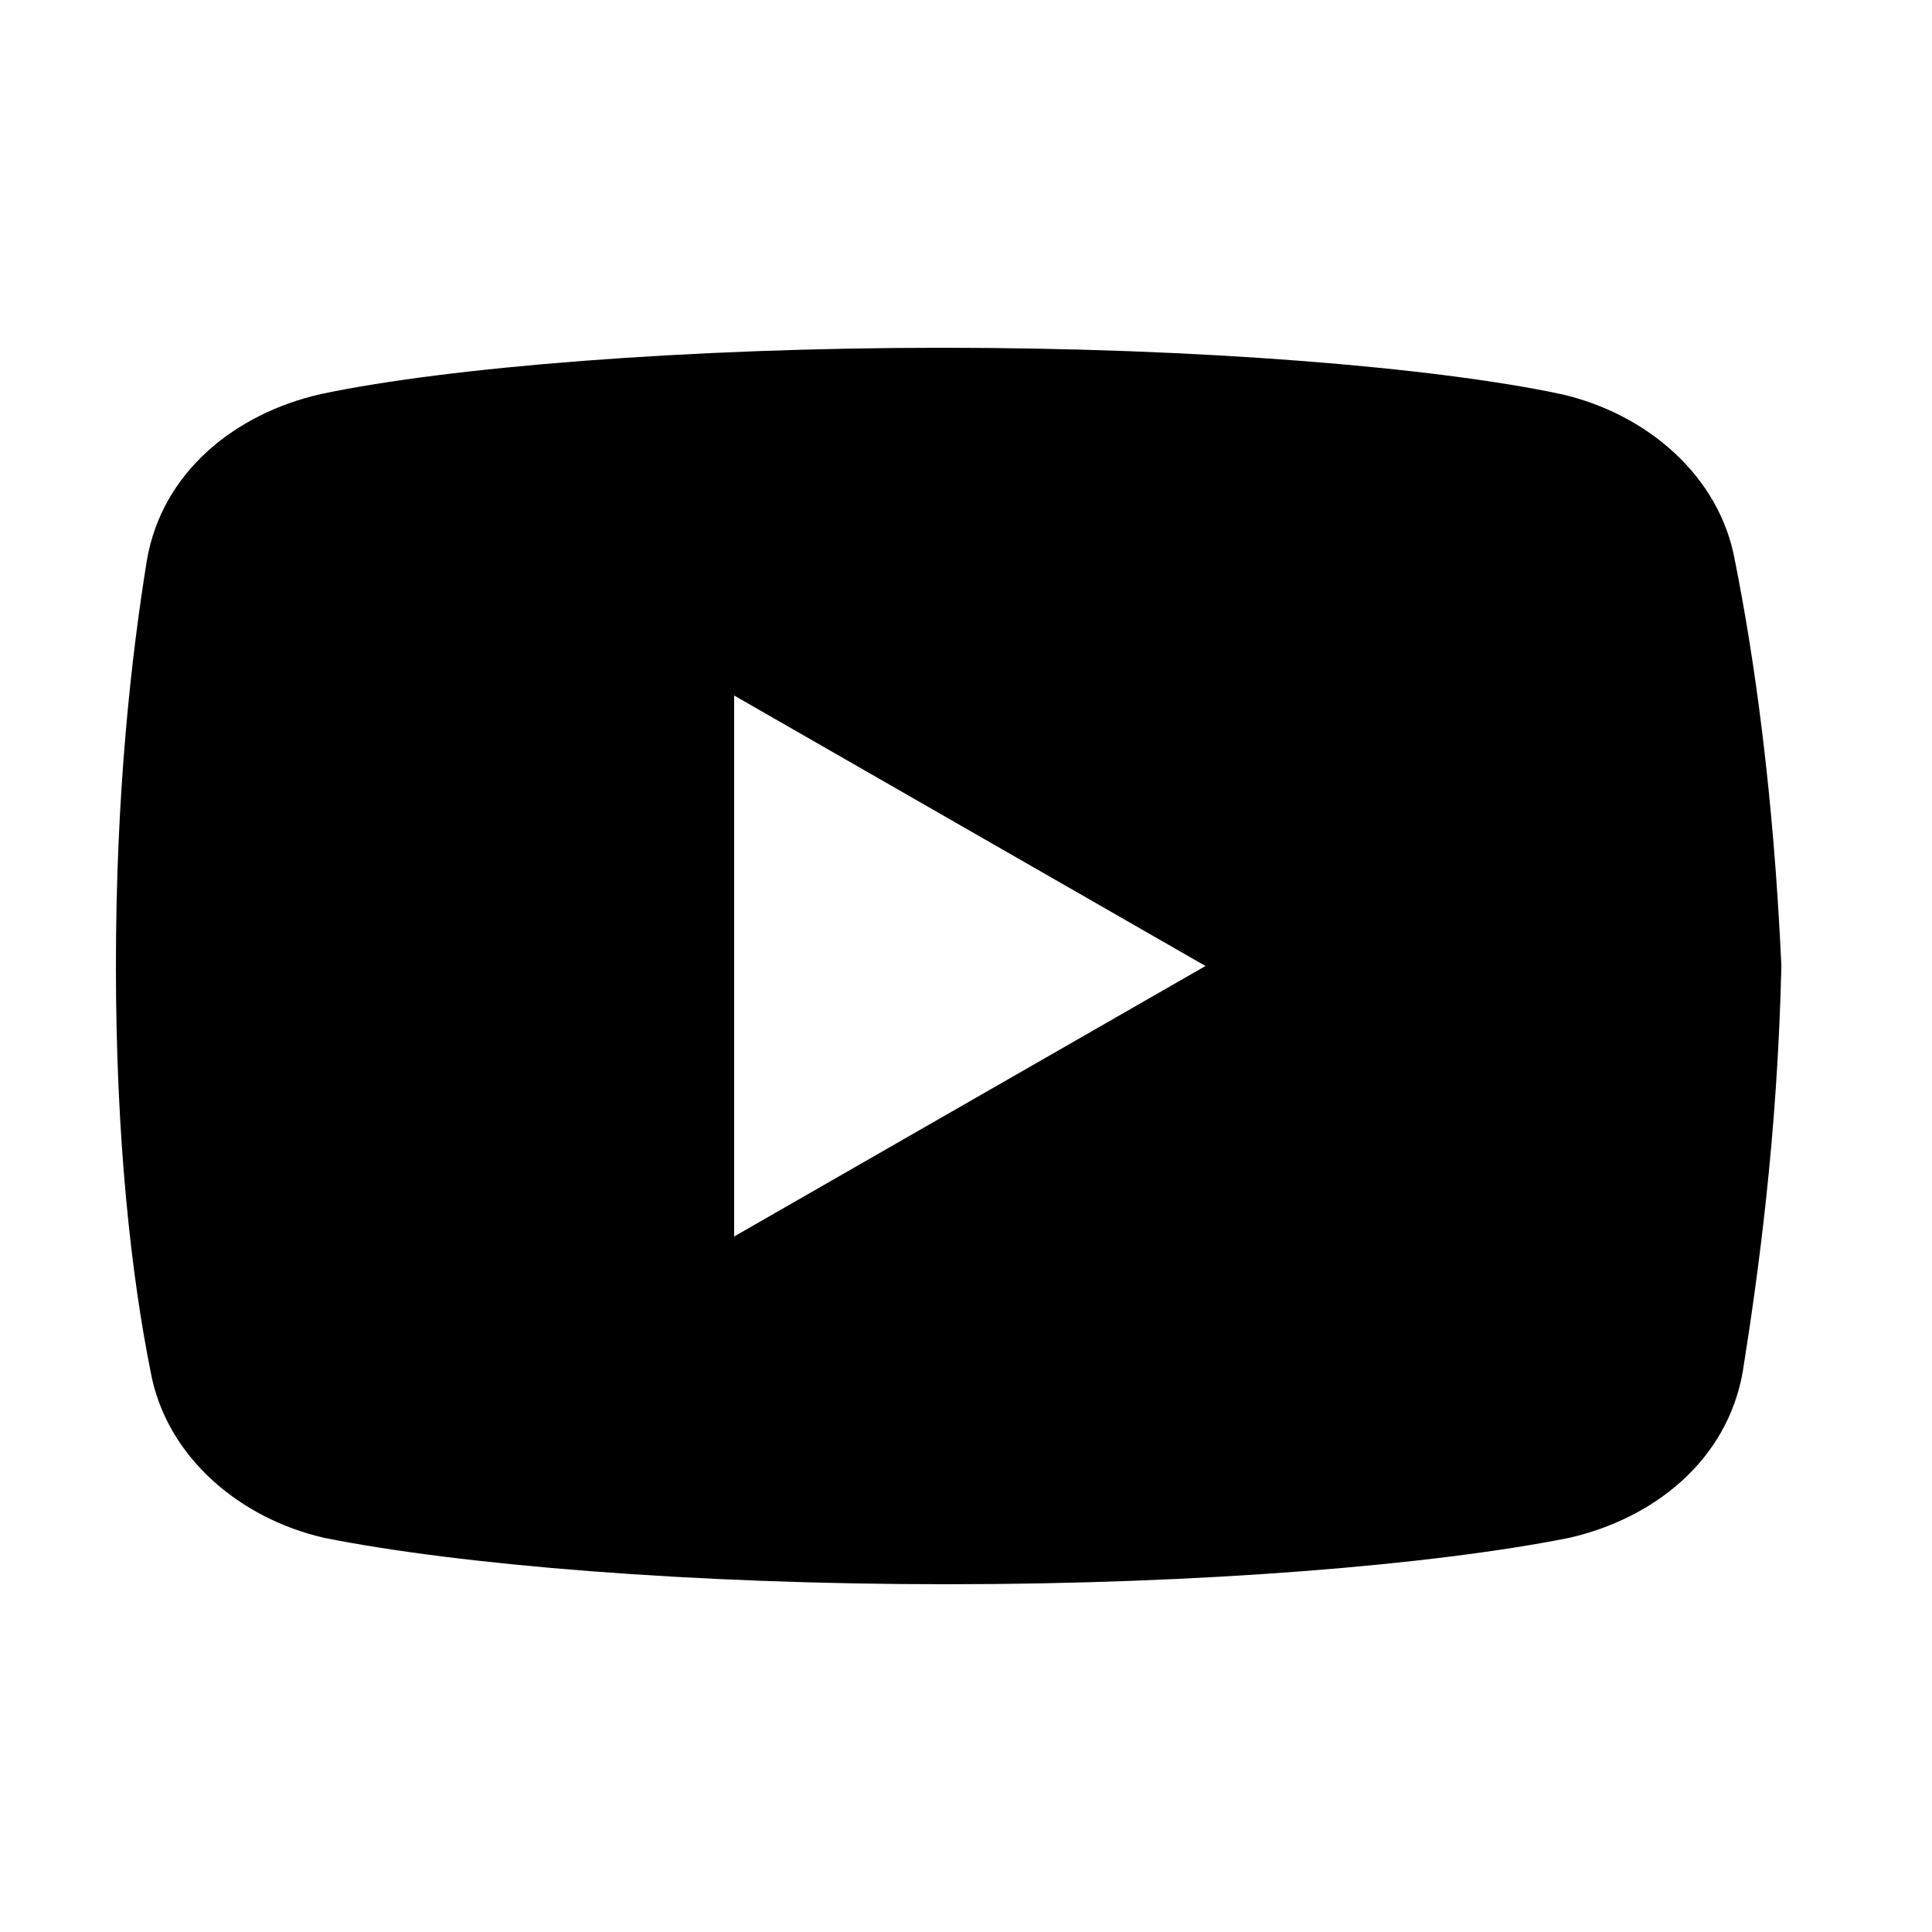
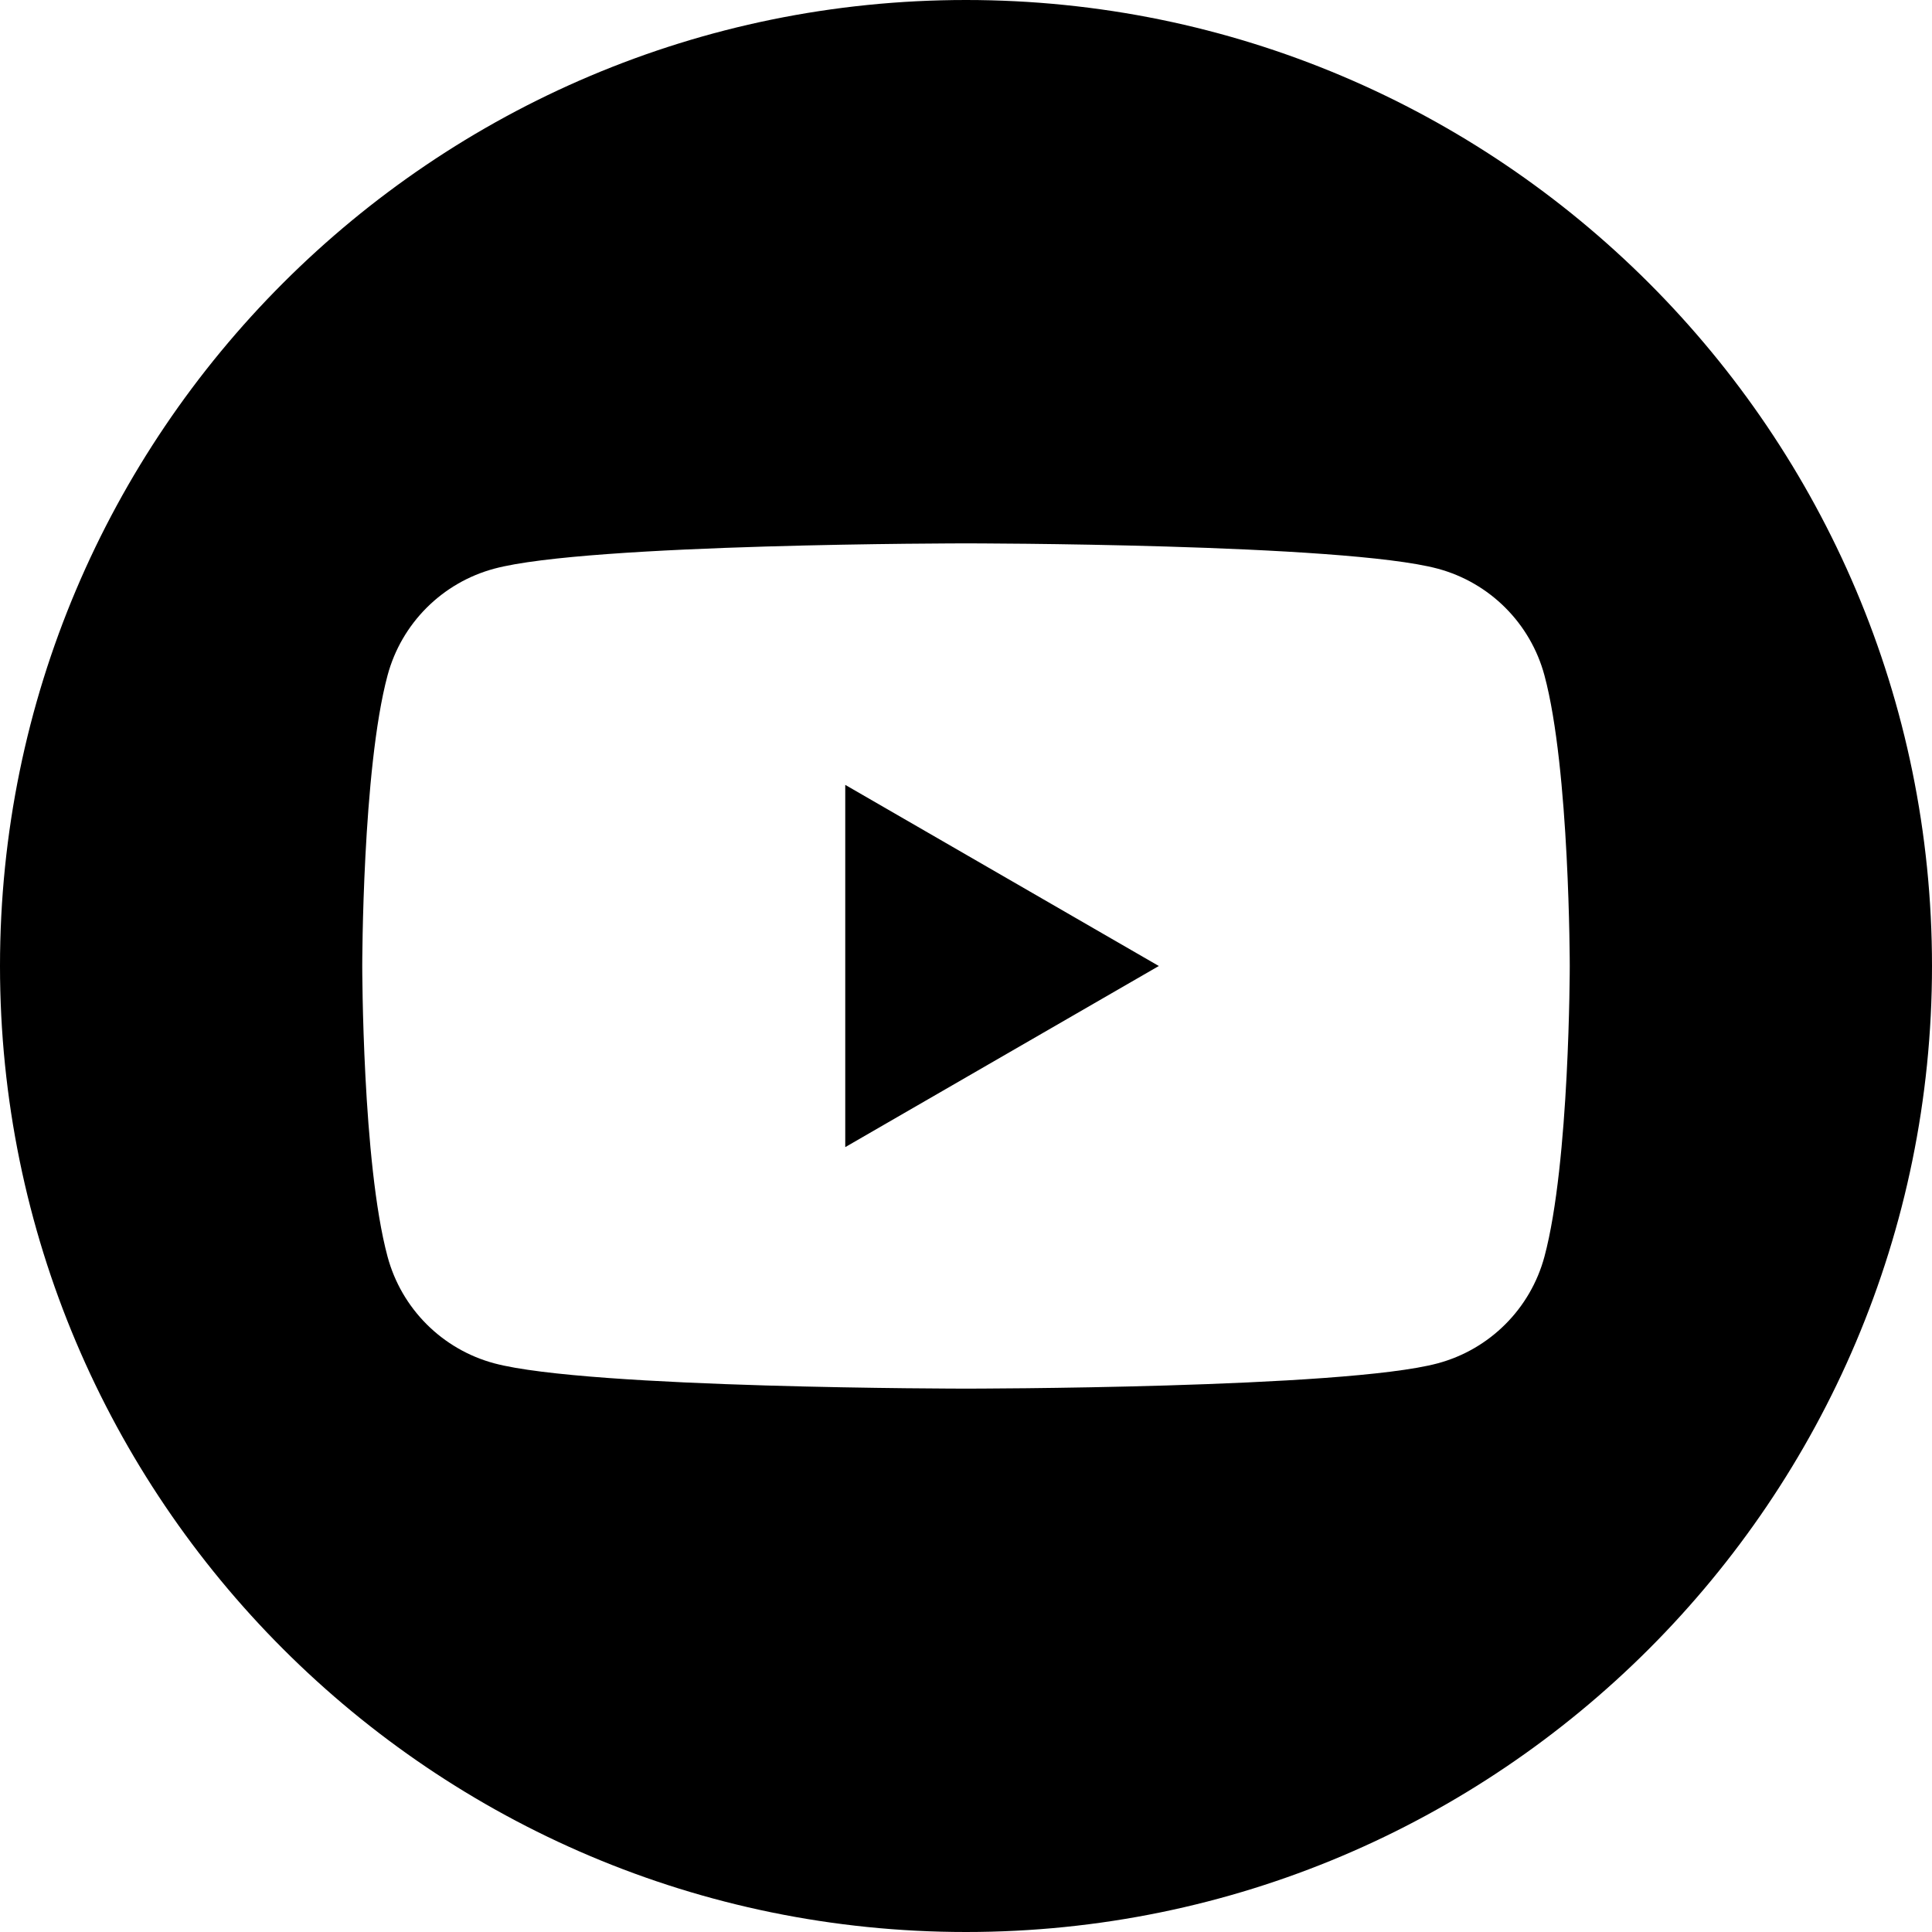
- <svg xmlns="http://www.w3.org/2000/svg" viewBox="0 0 50 50" width="50px" height="50px">
-   <path d="M 44.898 14.5 C 44.5 12.301 42.602 10.699 40.398 10.199 C 37.102 9.5 31 9 24.398 9 C 17.801 9 11.602 9.5 8.301 10.199 C 6.102 10.699 4.199 12.199 3.801 14.5 C 3.398 17 3 20.5 3 25 C 3 29.5 3.398 33 3.898 35.5 C 4.301 37.699 6.199 39.301 8.398 39.801 C 11.898 40.5 17.898 41 24.5 41 C 31.102 41 37.102 40.5 40.602 39.801 C 42.801 39.301 44.699 37.801 45.102 35.5 C 45.5 33 46 29.398 46.102 25 C 45.898 20.5 45.398 17 44.898 14.5 Z M 19 32 L 19 18 L 31.199 25 Z" />
+ <svg xmlns="http://www.w3.org/2000/svg" id="Layer_1" data-name="Layer 1" version="1.1" viewBox="0 0 512 512">
+   <defs>
+     <style>
+       .cls-1 {
+         fill: #000;
+         fill-rule: evenodd;
+         stroke-width: 0px;
+       }
+     </style>
+   </defs>
+   <path class="cls-1" d="M256,0c141.3,0,256,114.7,256,256s-114.7,256-256,256S0,397.3,0,256,114.7,0,256,0ZM409.3,179c-3.7-13.8-14.5-24.6-28.3-28.3-25-6.7-125-6.7-125-6.7,0,0-100.1,0-125,6.7-13.8,3.7-24.6,14.5-28.3,28.3-6.7,25-6.7,77-6.7,77,0,0,0,52.1,6.7,77,3.7,13.8,14.5,24.6,28.3,28.3,25,6.7,125,6.7,125,6.7,0,0,100.1,0,125-6.7,13.8-3.7,24.6-14.5,28.3-28.3,6.7-25,6.7-77,6.7-77,0,0,0-52.1-6.7-77h0ZM224,304v-96l83.1,48-83.1,48h0Z" />
</svg>
